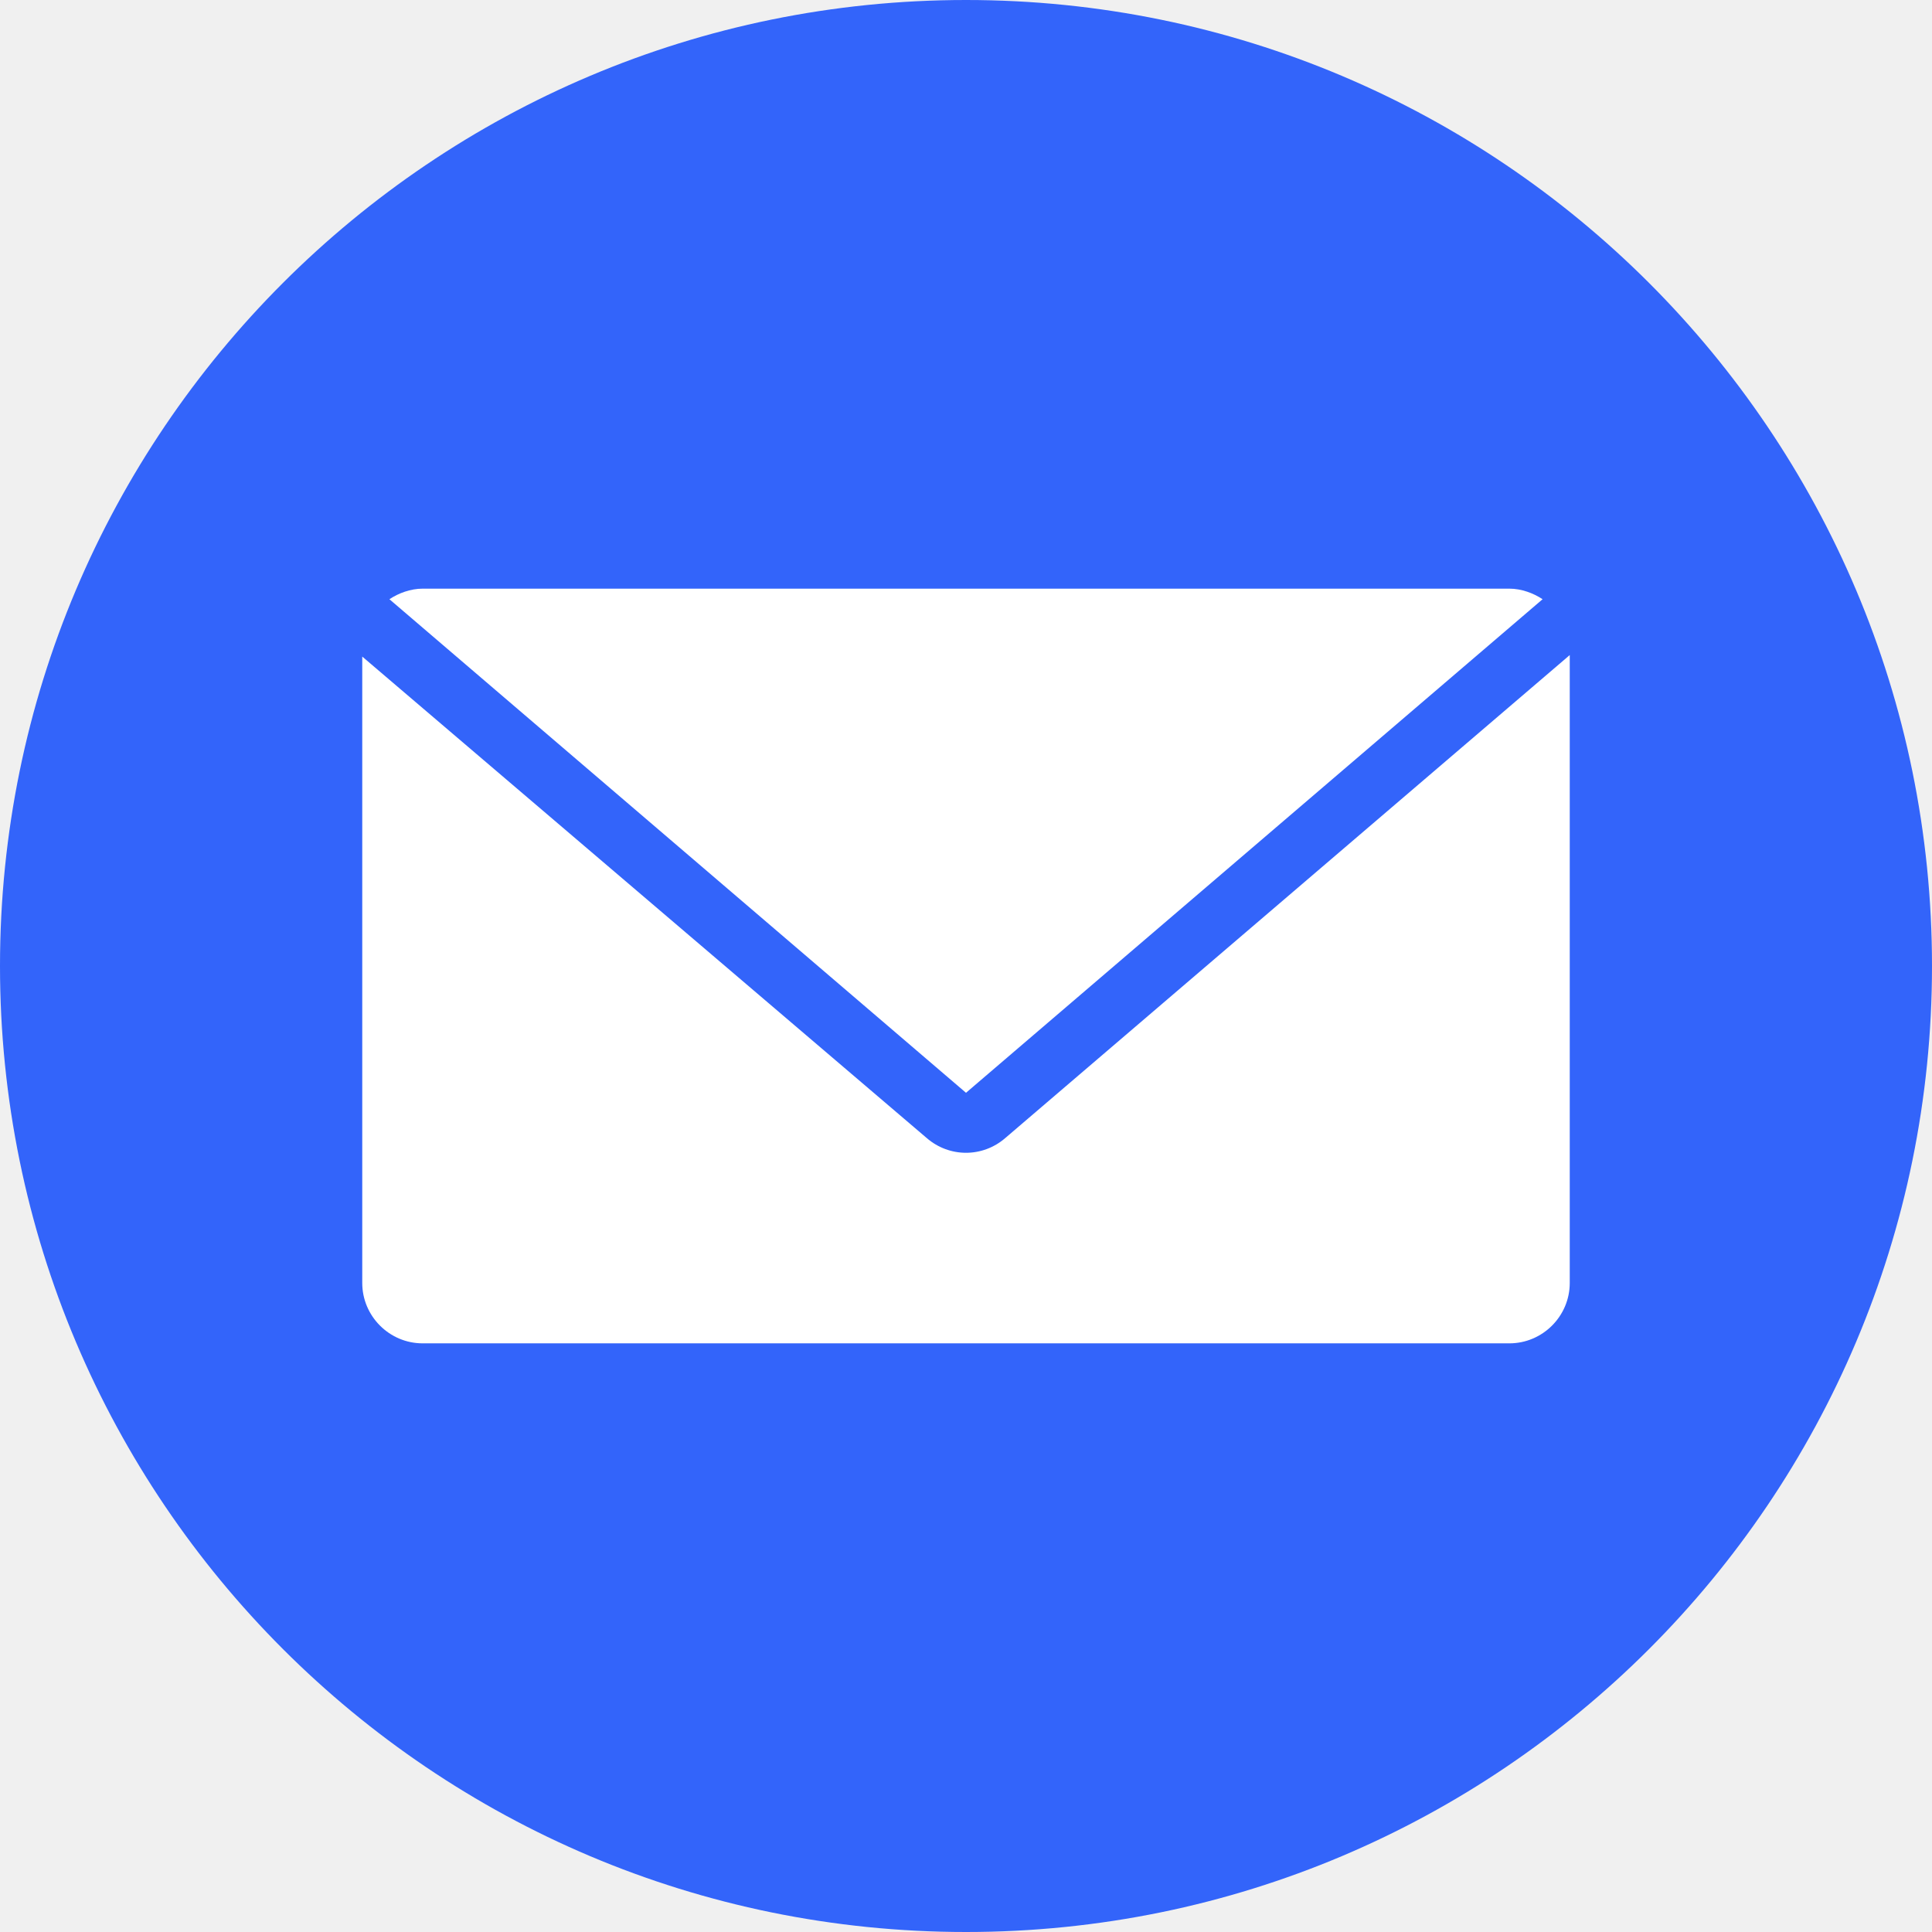
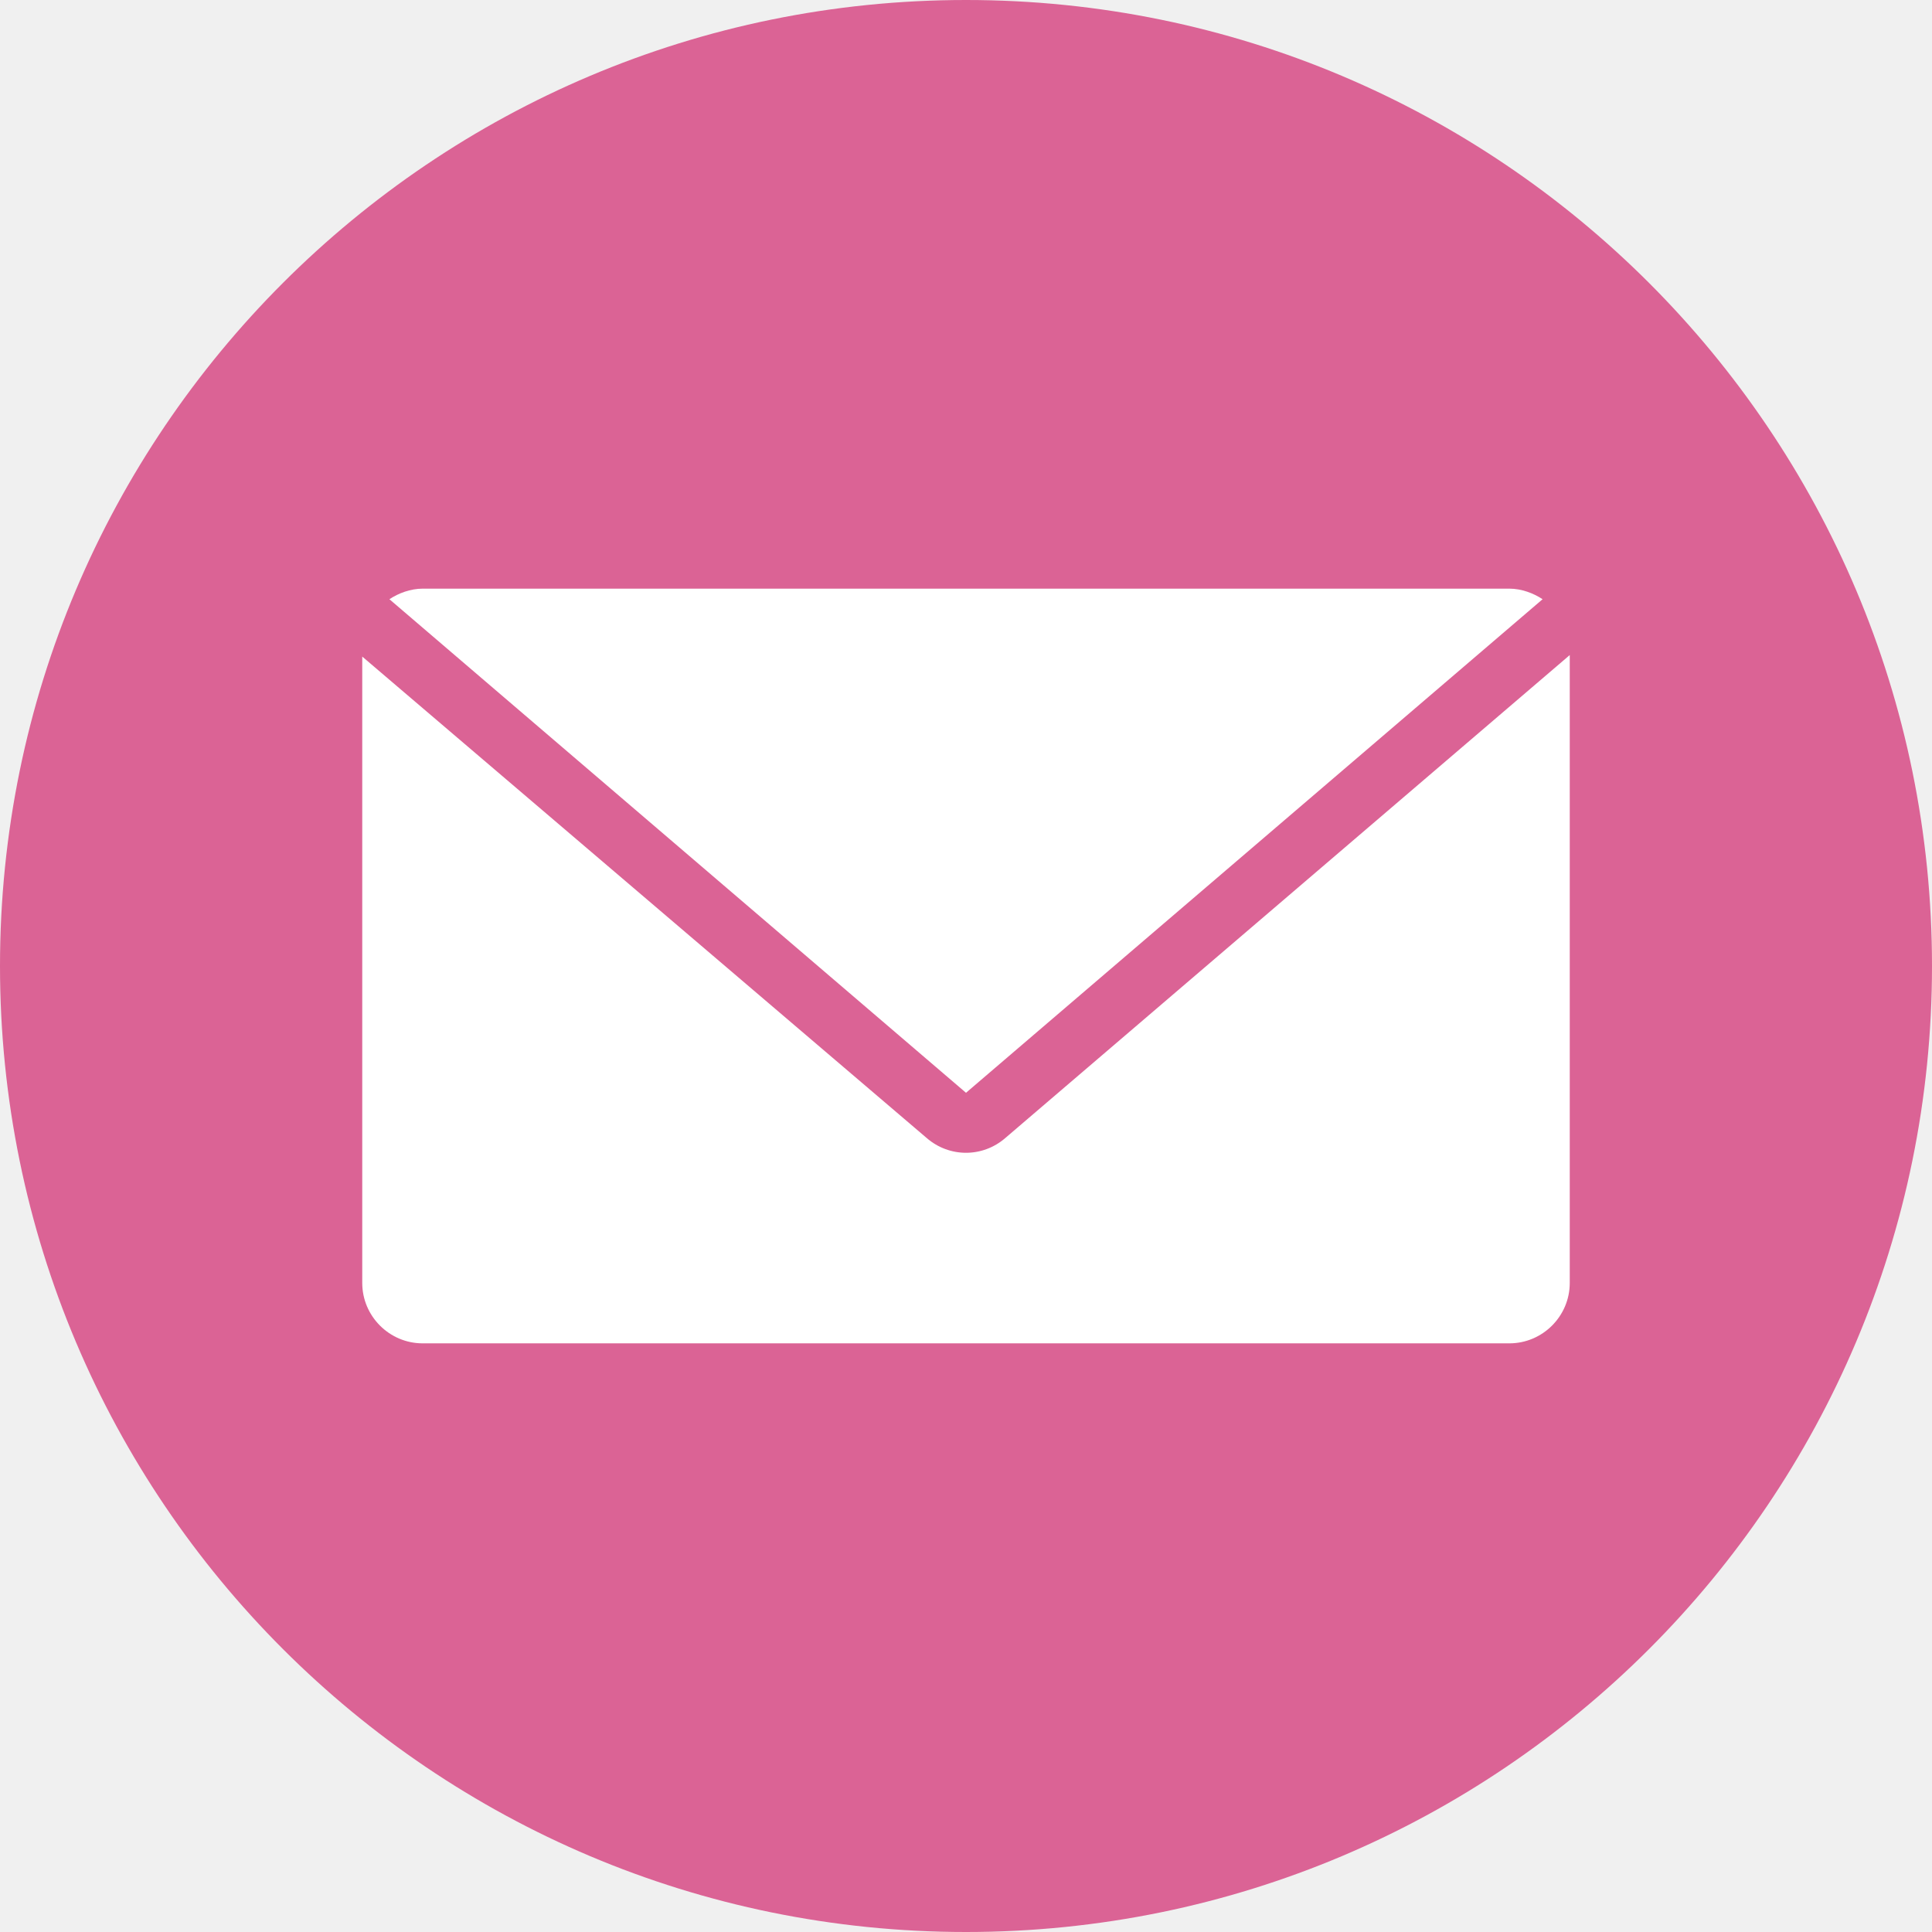
<svg xmlns="http://www.w3.org/2000/svg" width="128" height="128" viewBox="476 476 128 128">
  <g transform="translate(540 540)">
    <path vector-effect="non-scaling-stroke" d="M-540-540H540V540H-540z" fill="#fff" visibility="hidden" />
-     <circle vector-effect="non-scaling-stroke" cx="0" cy="0" r="64" fill="#3364fa" />
+     <circle vector-effect="non-scaling-stroke" cx="0" cy="0" r="64" fill="#db6395" />
  </g>
  <path vector-effect="non-scaling-stroke" d="M64 72.4l38.2-32.7c-.6-.4-1.4-.7-2.2-.7H28c-.8 0-1.6.3-2.2.7L64 72.4zm2.6 3c-1.5 1.3-3.7 1.3-5.2 0L24 43.5V85c0 2.2 1.8 4 4 4h72c2.2 0 4-1.8 4-4V43.4l-37.4 32z" fill="#fff" transform="translate(476 476)" />
</svg>
